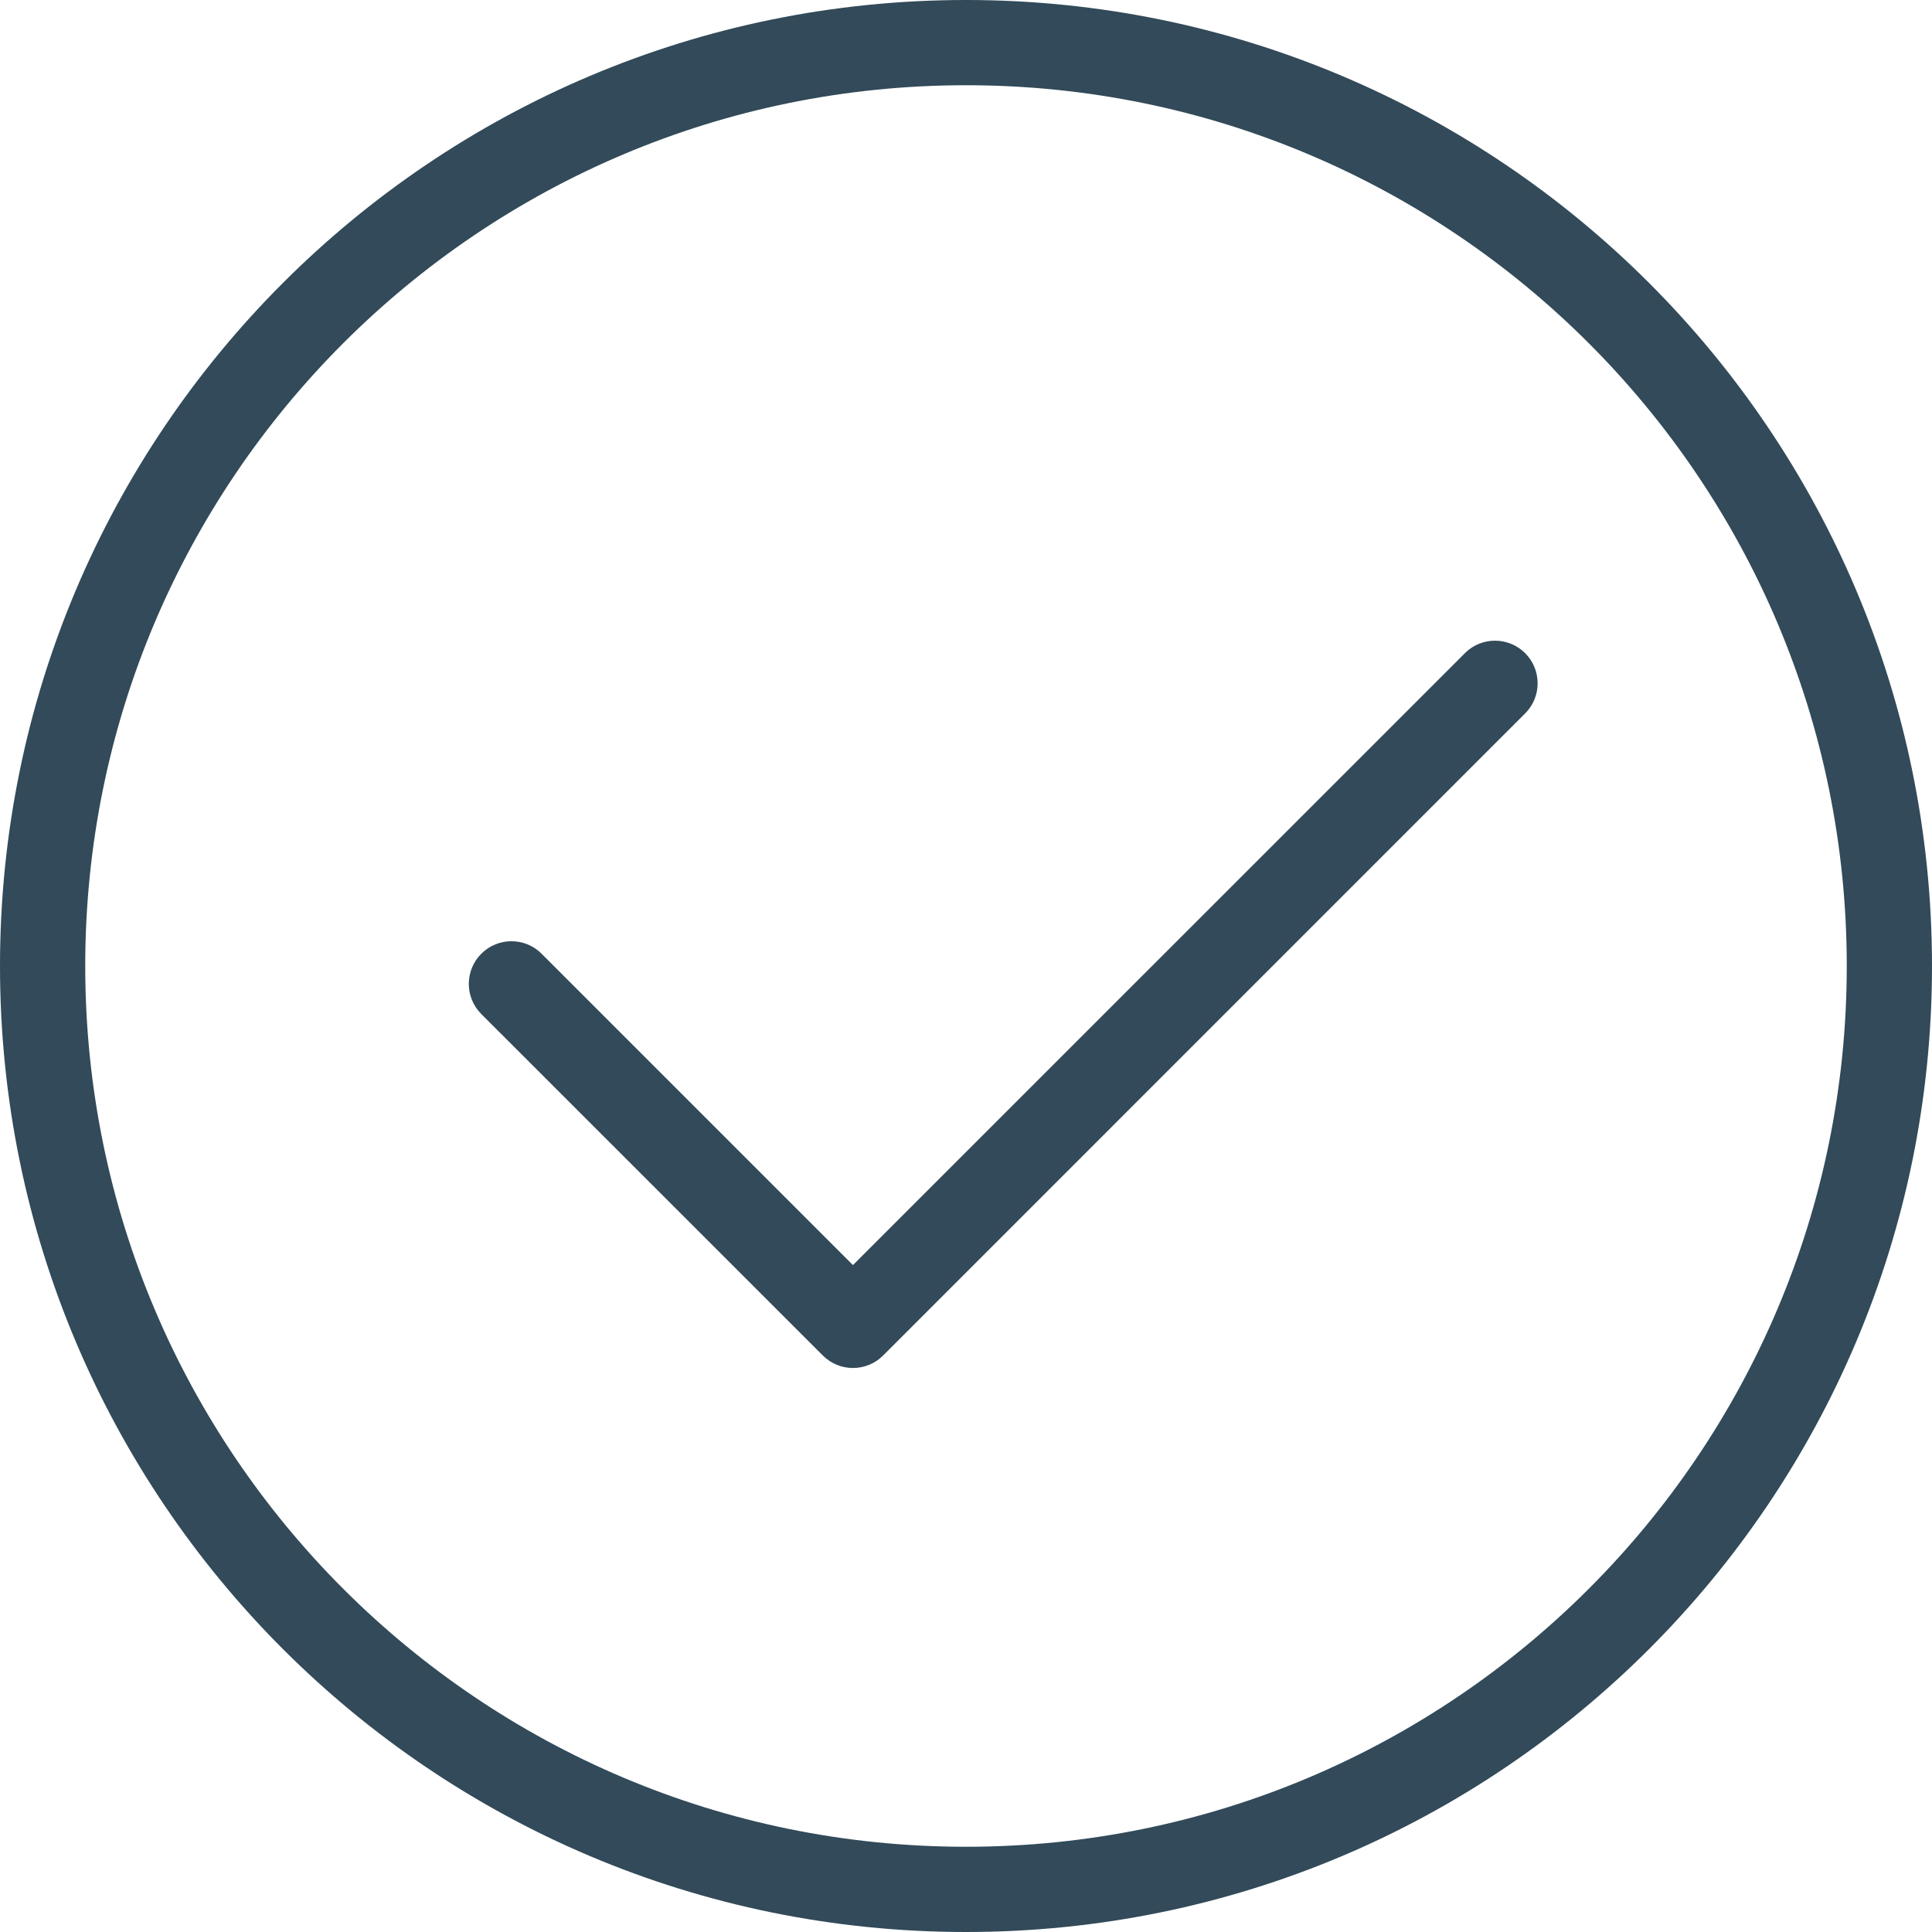
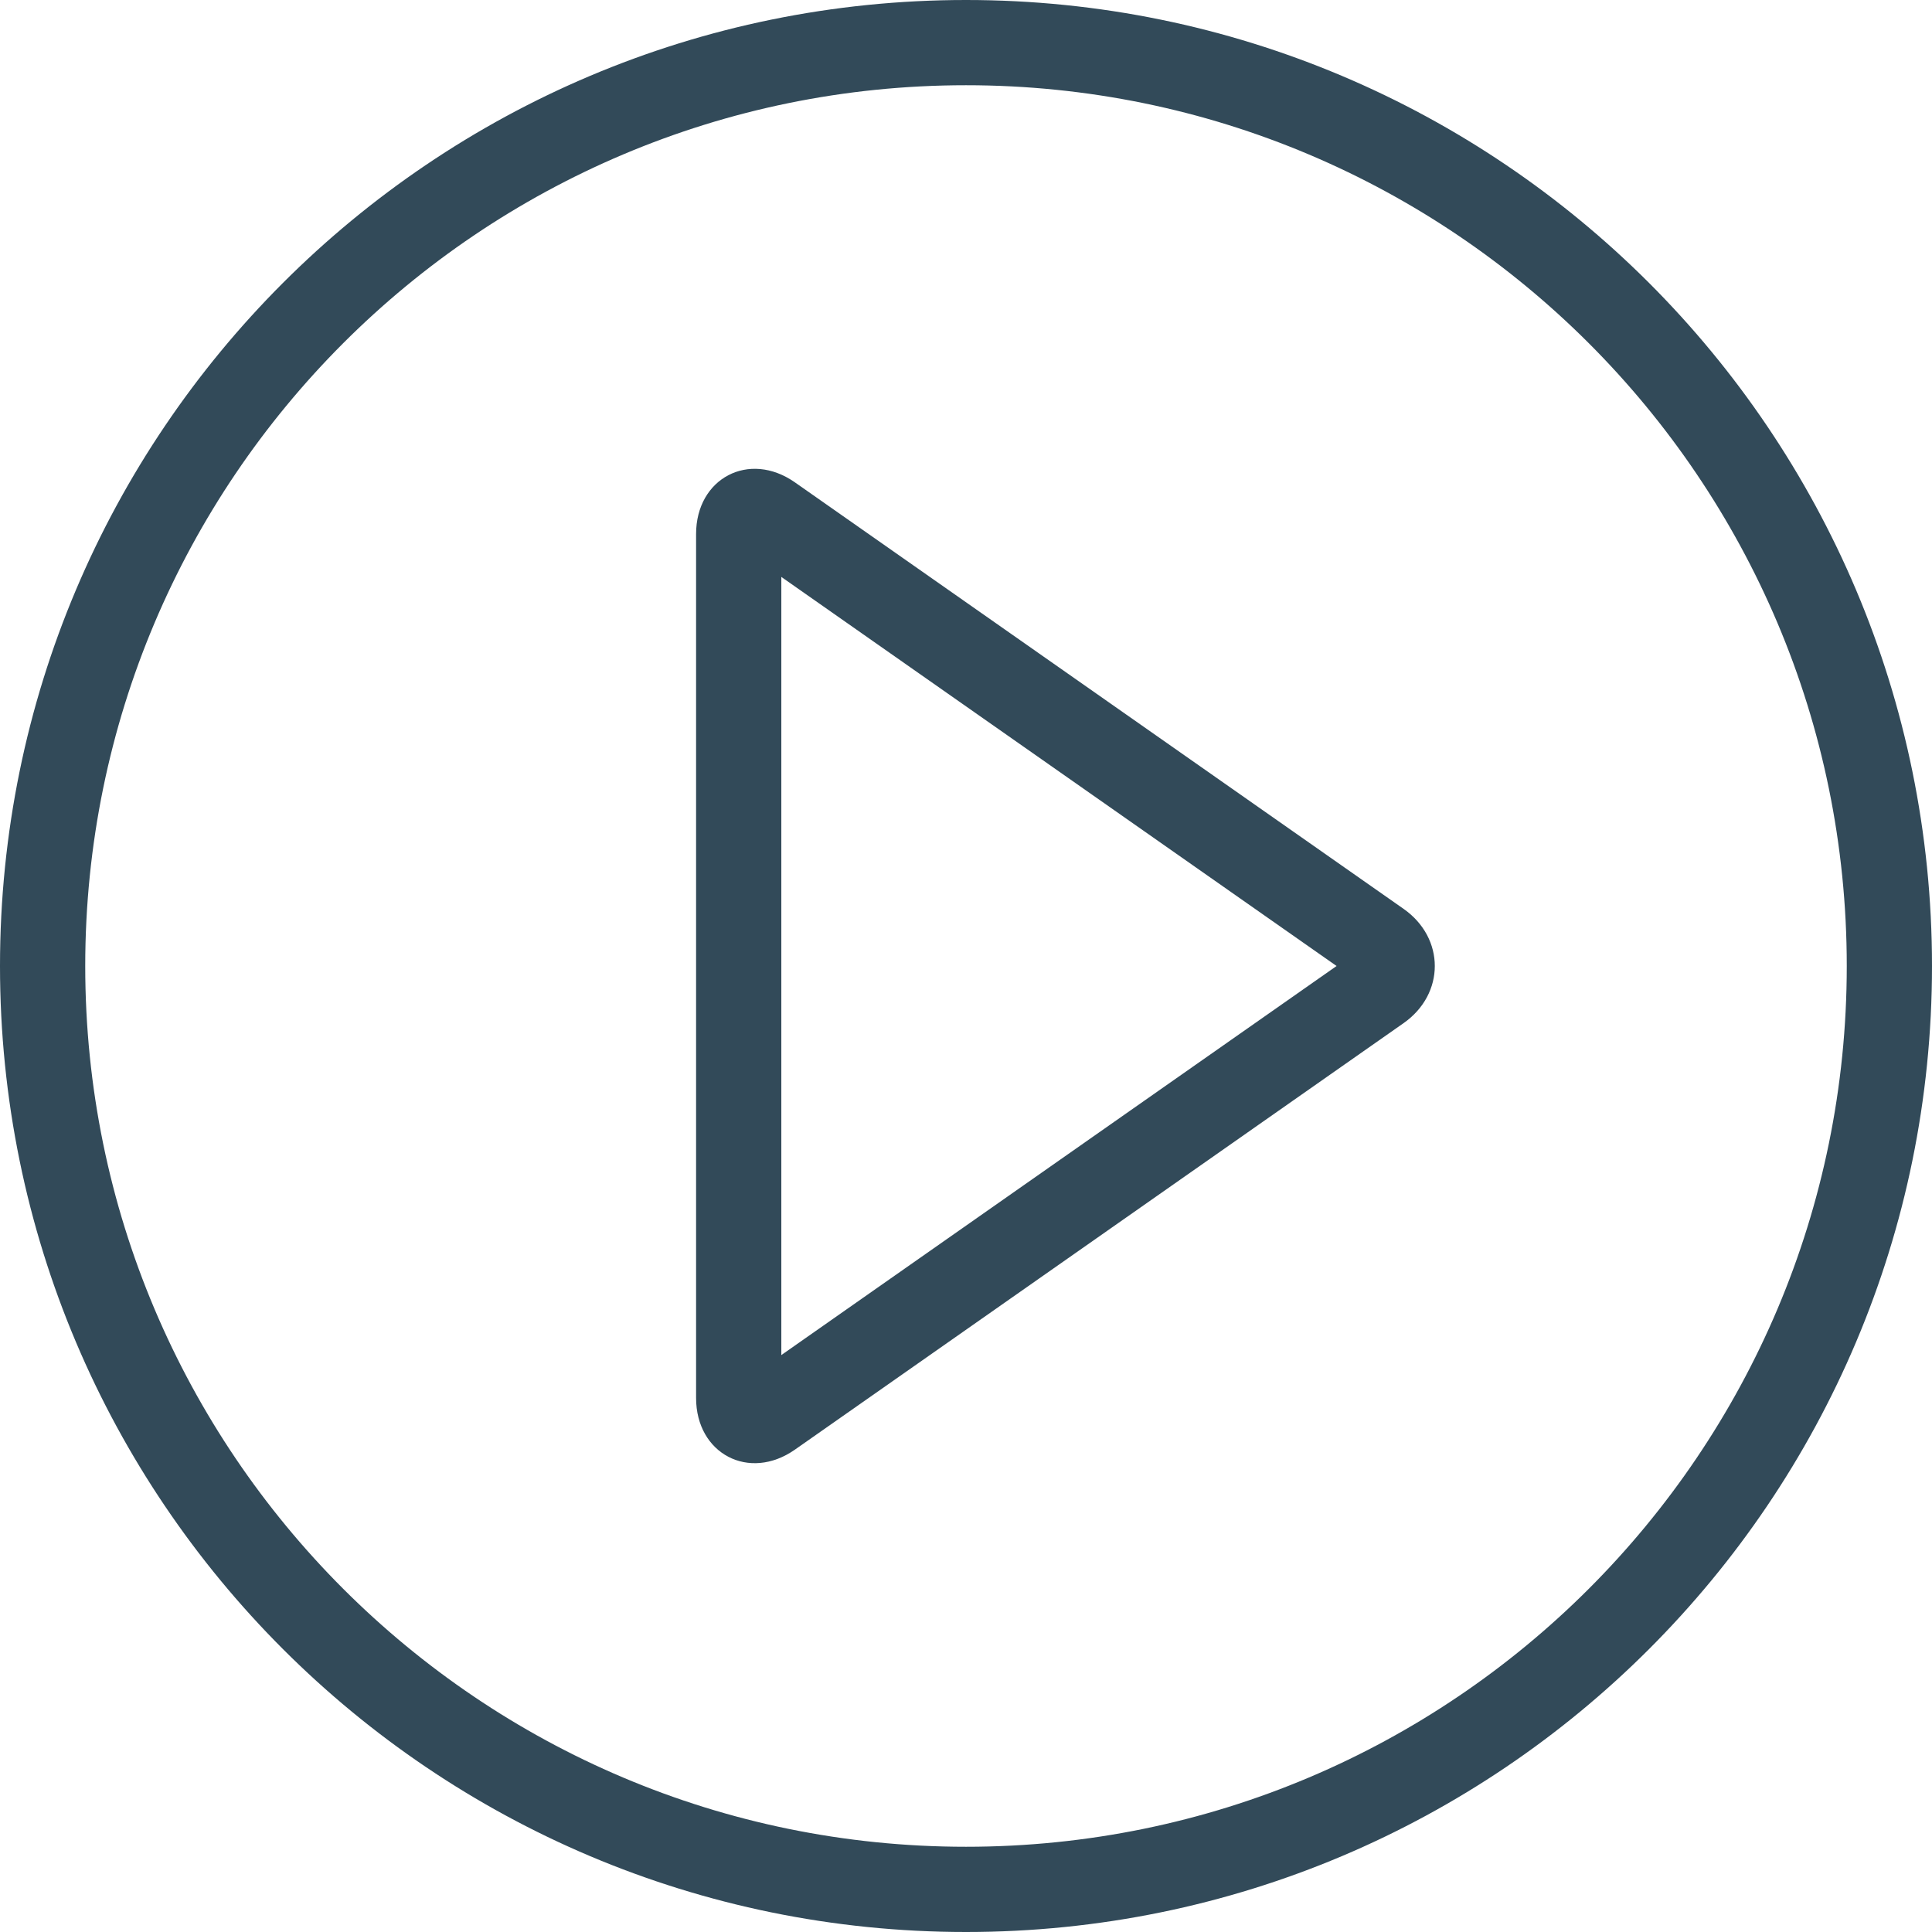
- <svg xmlns="http://www.w3.org/2000/svg" width="68" height="68">
-   <path d="M30.02 44.527L51.589 22.96a1.5 1.5 0 012.12 2.121L31.082 47.71a1.5 1.5 0 01-2.12 0l-12.022-12.02a1.5 1.5 0 012.122-2.122l10.96 10.96zM34 65c17.12 0 31-13.88 31-31C65 16.88 51.12 3 34 3 16.88 3 3 16.88 3 34c0 17.12 13.88 31 31 31zm0 3C15.222 68 0 52.778 0 34S15.222 0 34 0s34 15.222 34 34-15.222 34-34 34z" fill="#324A59" fill-rule="nonzero" />
+ <svg xmlns="http://www.w3.org/2000/svg" width="68px" height="68px" viewBox="0 0 68 68" version="1.1">
+   <g id="Page-1" stroke="none" stroke-width="1" fill="none" fill-rule="evenodd">
+     <g id="生产任务2.0" transform="translate(-680, -271)" fill="#324A59" fill-rule="nonzero">
+       <g id="卡片1-+-卡片1-copy-+-卡片1-copy-2-Mask" transform="translate(320, 100)">
+         <g id="卡片1" transform="translate(0, 117)">
+           <g id="Group-9" transform="translate(360, 54)">
+             <g id="开始任务">
+               <g id="S">
+                 <path d="M27.5,20.306 L27.5,47.694 L47.043,34 L27.5,20.306 Z M24.5,18.796 C24.5,16.832 26.366,15.848 27.979,16.978 L49.4,31.988 C50.867,33.016 50.867,34.984 49.4,36.012 L27.979,51.022 C26.366,52.152 24.5,51.168 24.5,49.204 L24.5,18.796 Z M34,65 C51.121,65 65,51.121 65,34 C65,16.879 51.121,3 34,3 C16.879,3 3,16.879 3,34 C3,51.121 16.879,65 34,65 Z M34,68 C15.222,68 0,52.778 0,34 C0,15.222 15.222,0 34,0 C52.778,0 68,15.222 68,34 C68,52.778 52.778,68 34,68 Z" />
+               </g>
+             </g>
+           </g>
+         </g>
+       </g>
+     </g>
+   </g>
</svg>
